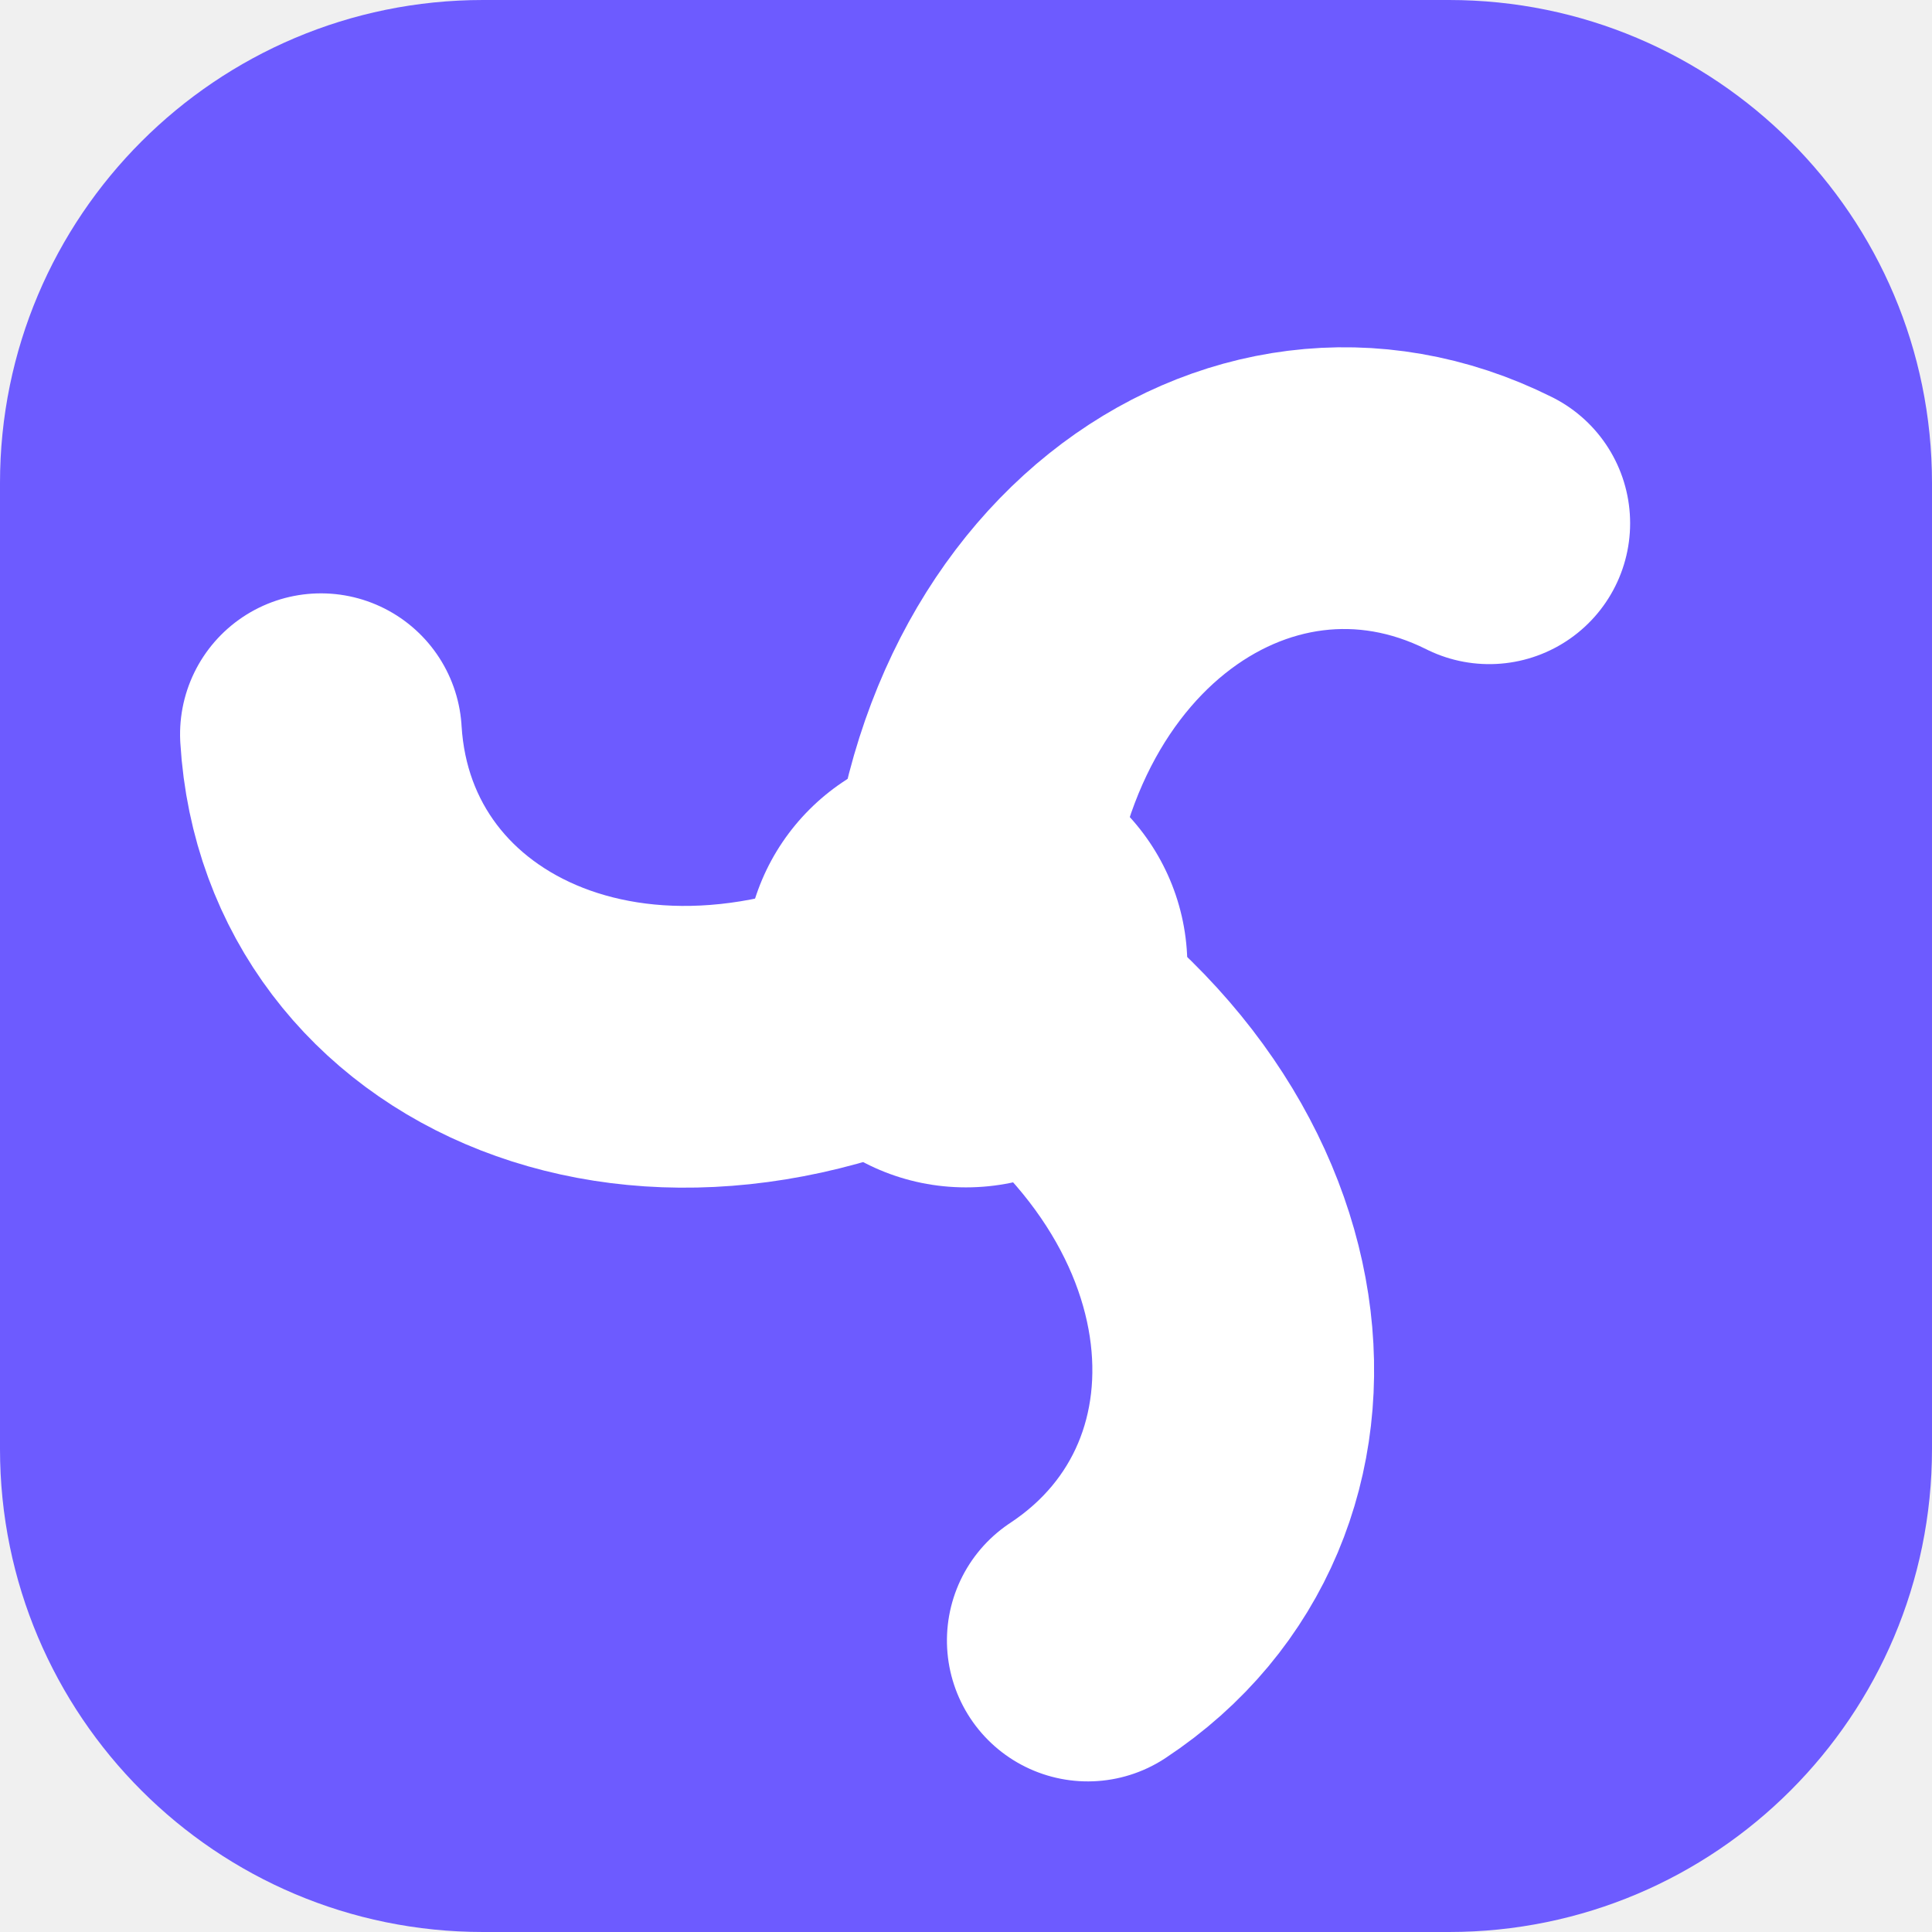
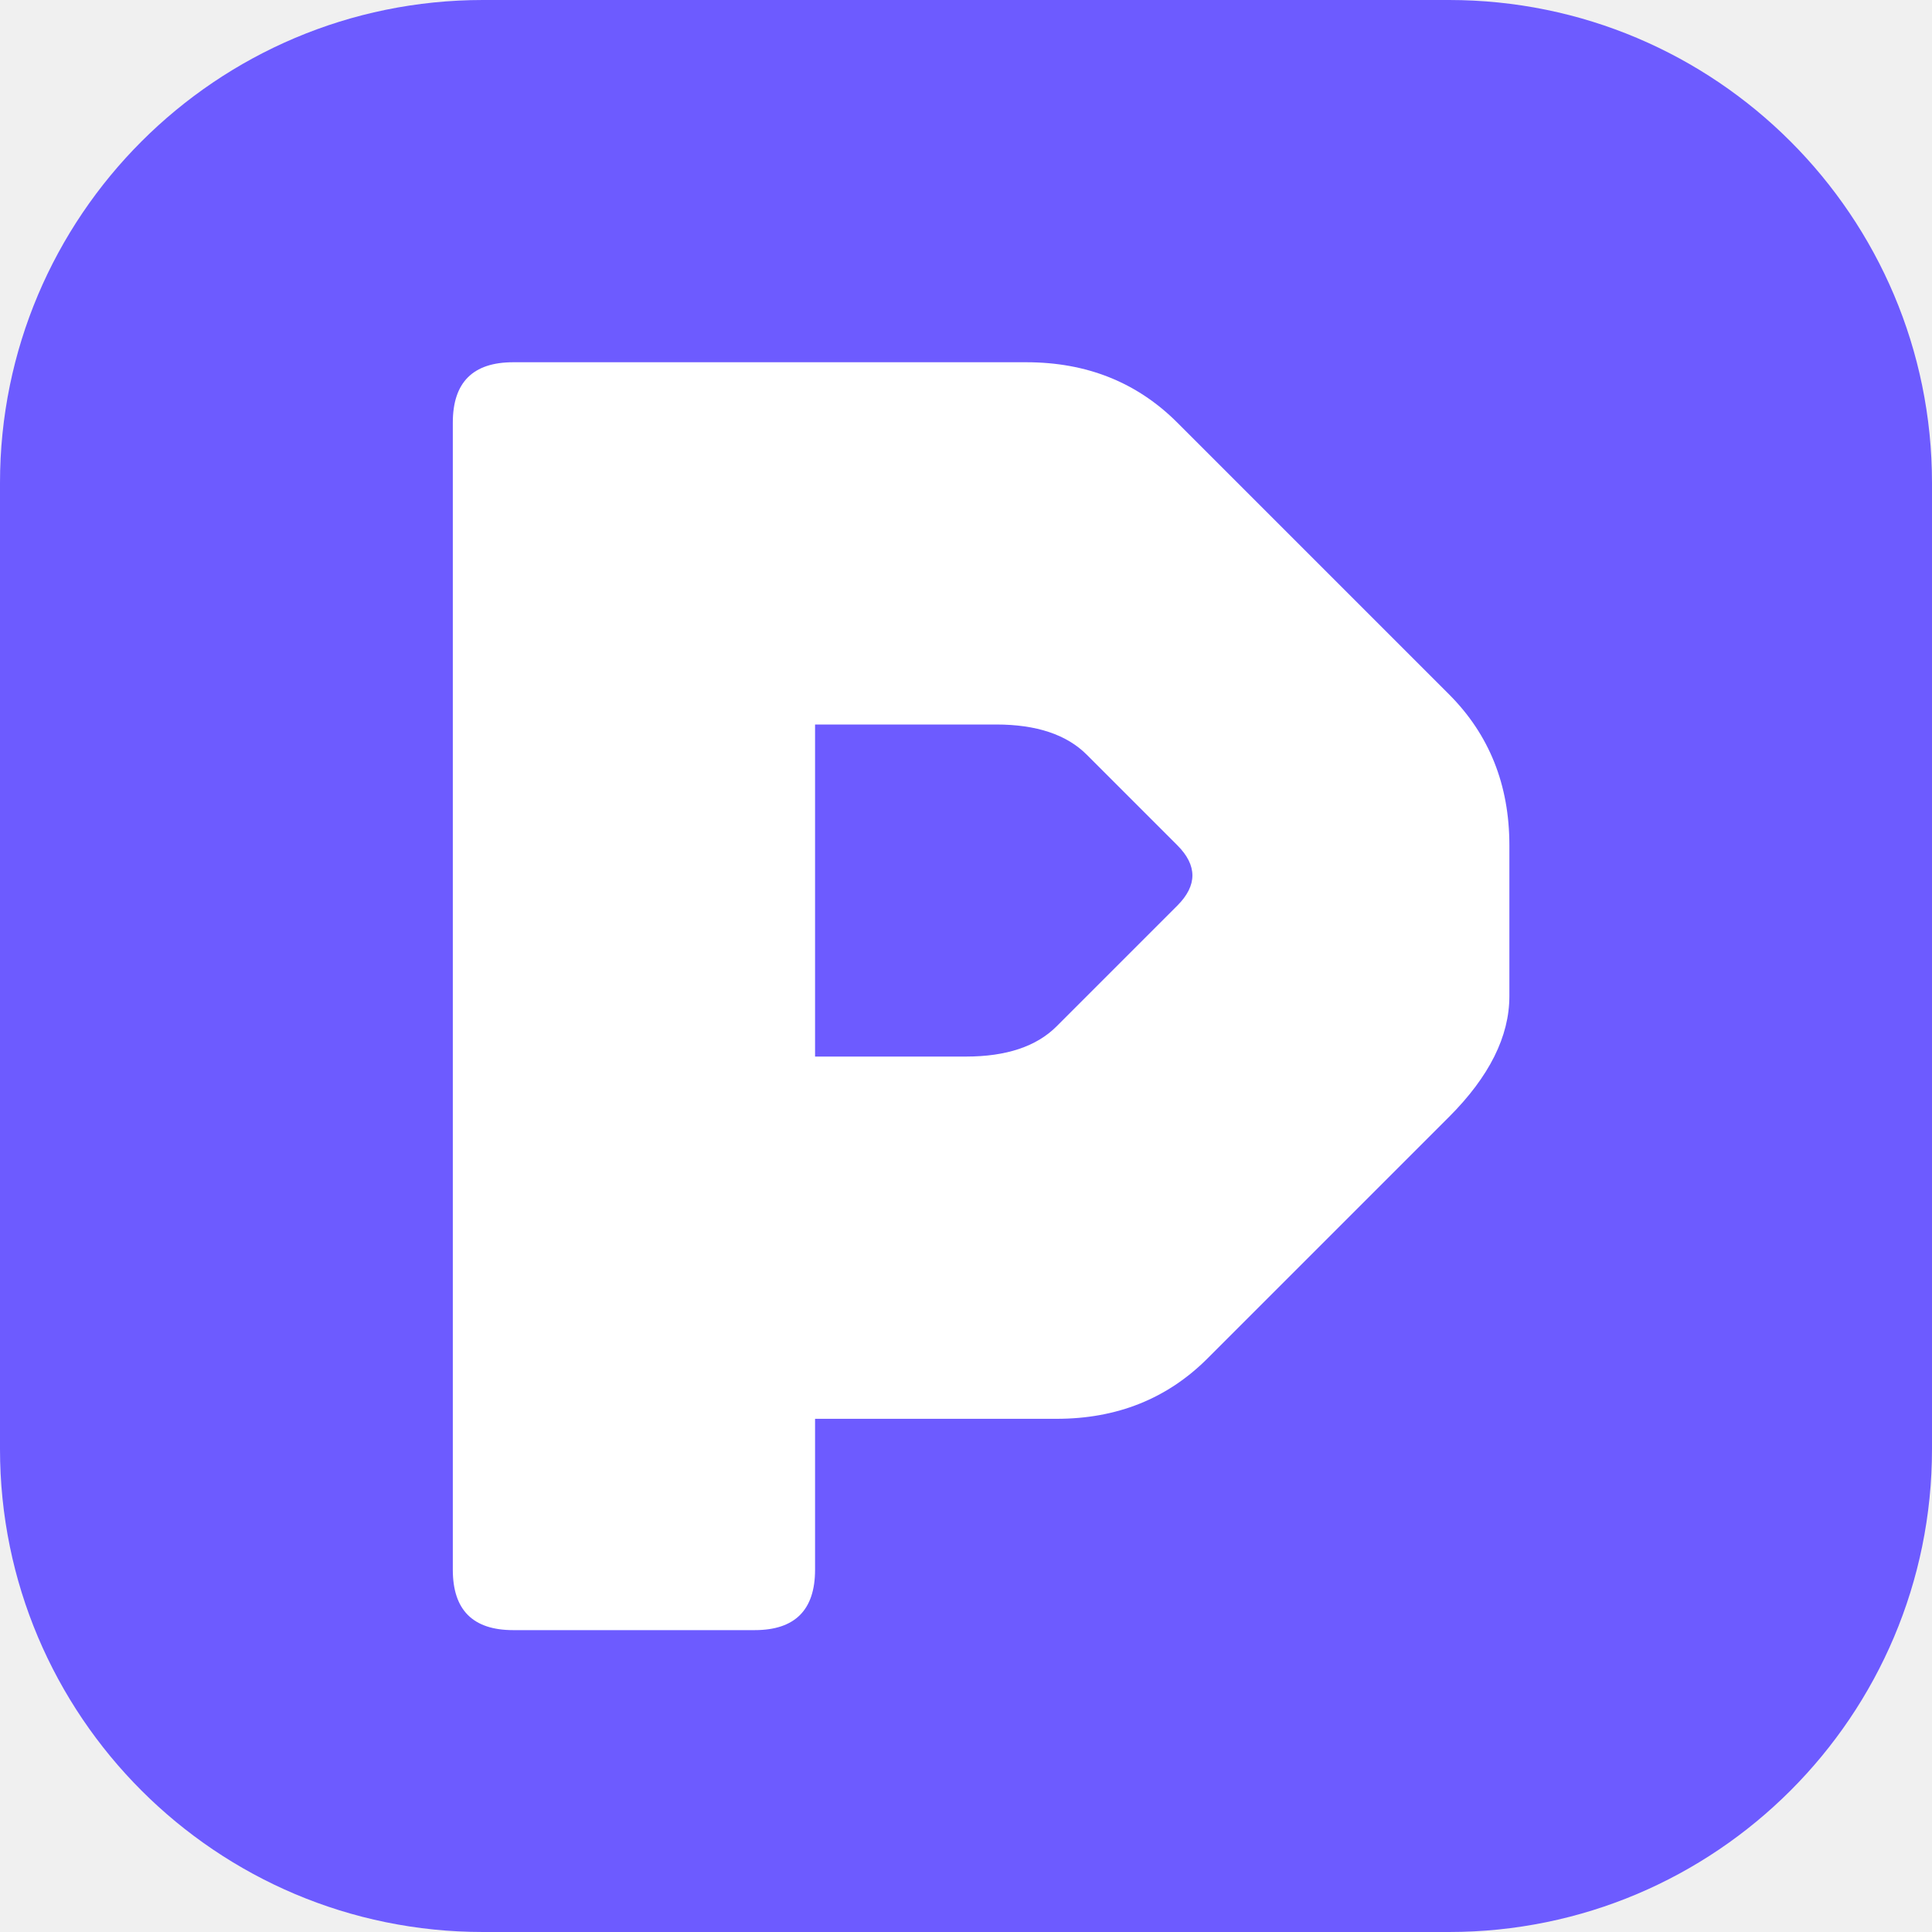
- <svg xmlns="http://www.w3.org/2000/svg" viewBox="0 0 48 48">
-   <rect width="48" height="48" rx="12" fill="#6D5BFF" />
-   <g>
-     <path d="M24 24 C24 15 31 10 37 13" fill="none" stroke="#FFFFFF" stroke-width="7" stroke-linecap="round" />
-   </g>
-   <g transform="rotate(120 24 24)">
-     <path d="M24 24 C24 15 31 10 37 13" fill="none" stroke="#FFFFFF" stroke-width="7" stroke-linecap="round" />
-   </g>
-   <g transform="rotate(240 24 24)">
-     <path d="M24 24 C24 15 31 10 37 13" fill="none" stroke="#FFFFFF" stroke-width="7" stroke-linecap="round" />
-   </g>
-   <circle cx="24" cy="24" r="5.5" fill="#FFFFFF" />
+ <svg xmlns="http://www.w3.org/2000/svg" viewBox="0 0 64 64">
+   <rect width="64" height="64" rx="16" fill="#6D5BFF" />
+   <path fill="#FFFFFF" fill-rule="evenodd" d="M17 12H34Q37 12 39 14L48 23Q50 25 50 28V33Q50 35 48 37L40 45Q38 47 35 47H27V52Q27 54 25 54H17Q15 54 15 52V14Q15 12 17 12ZM27 24V35H32Q34 35 35 34L39 30Q40 29 39 28L36 25Q35 24 33 24Z" />
</svg>
